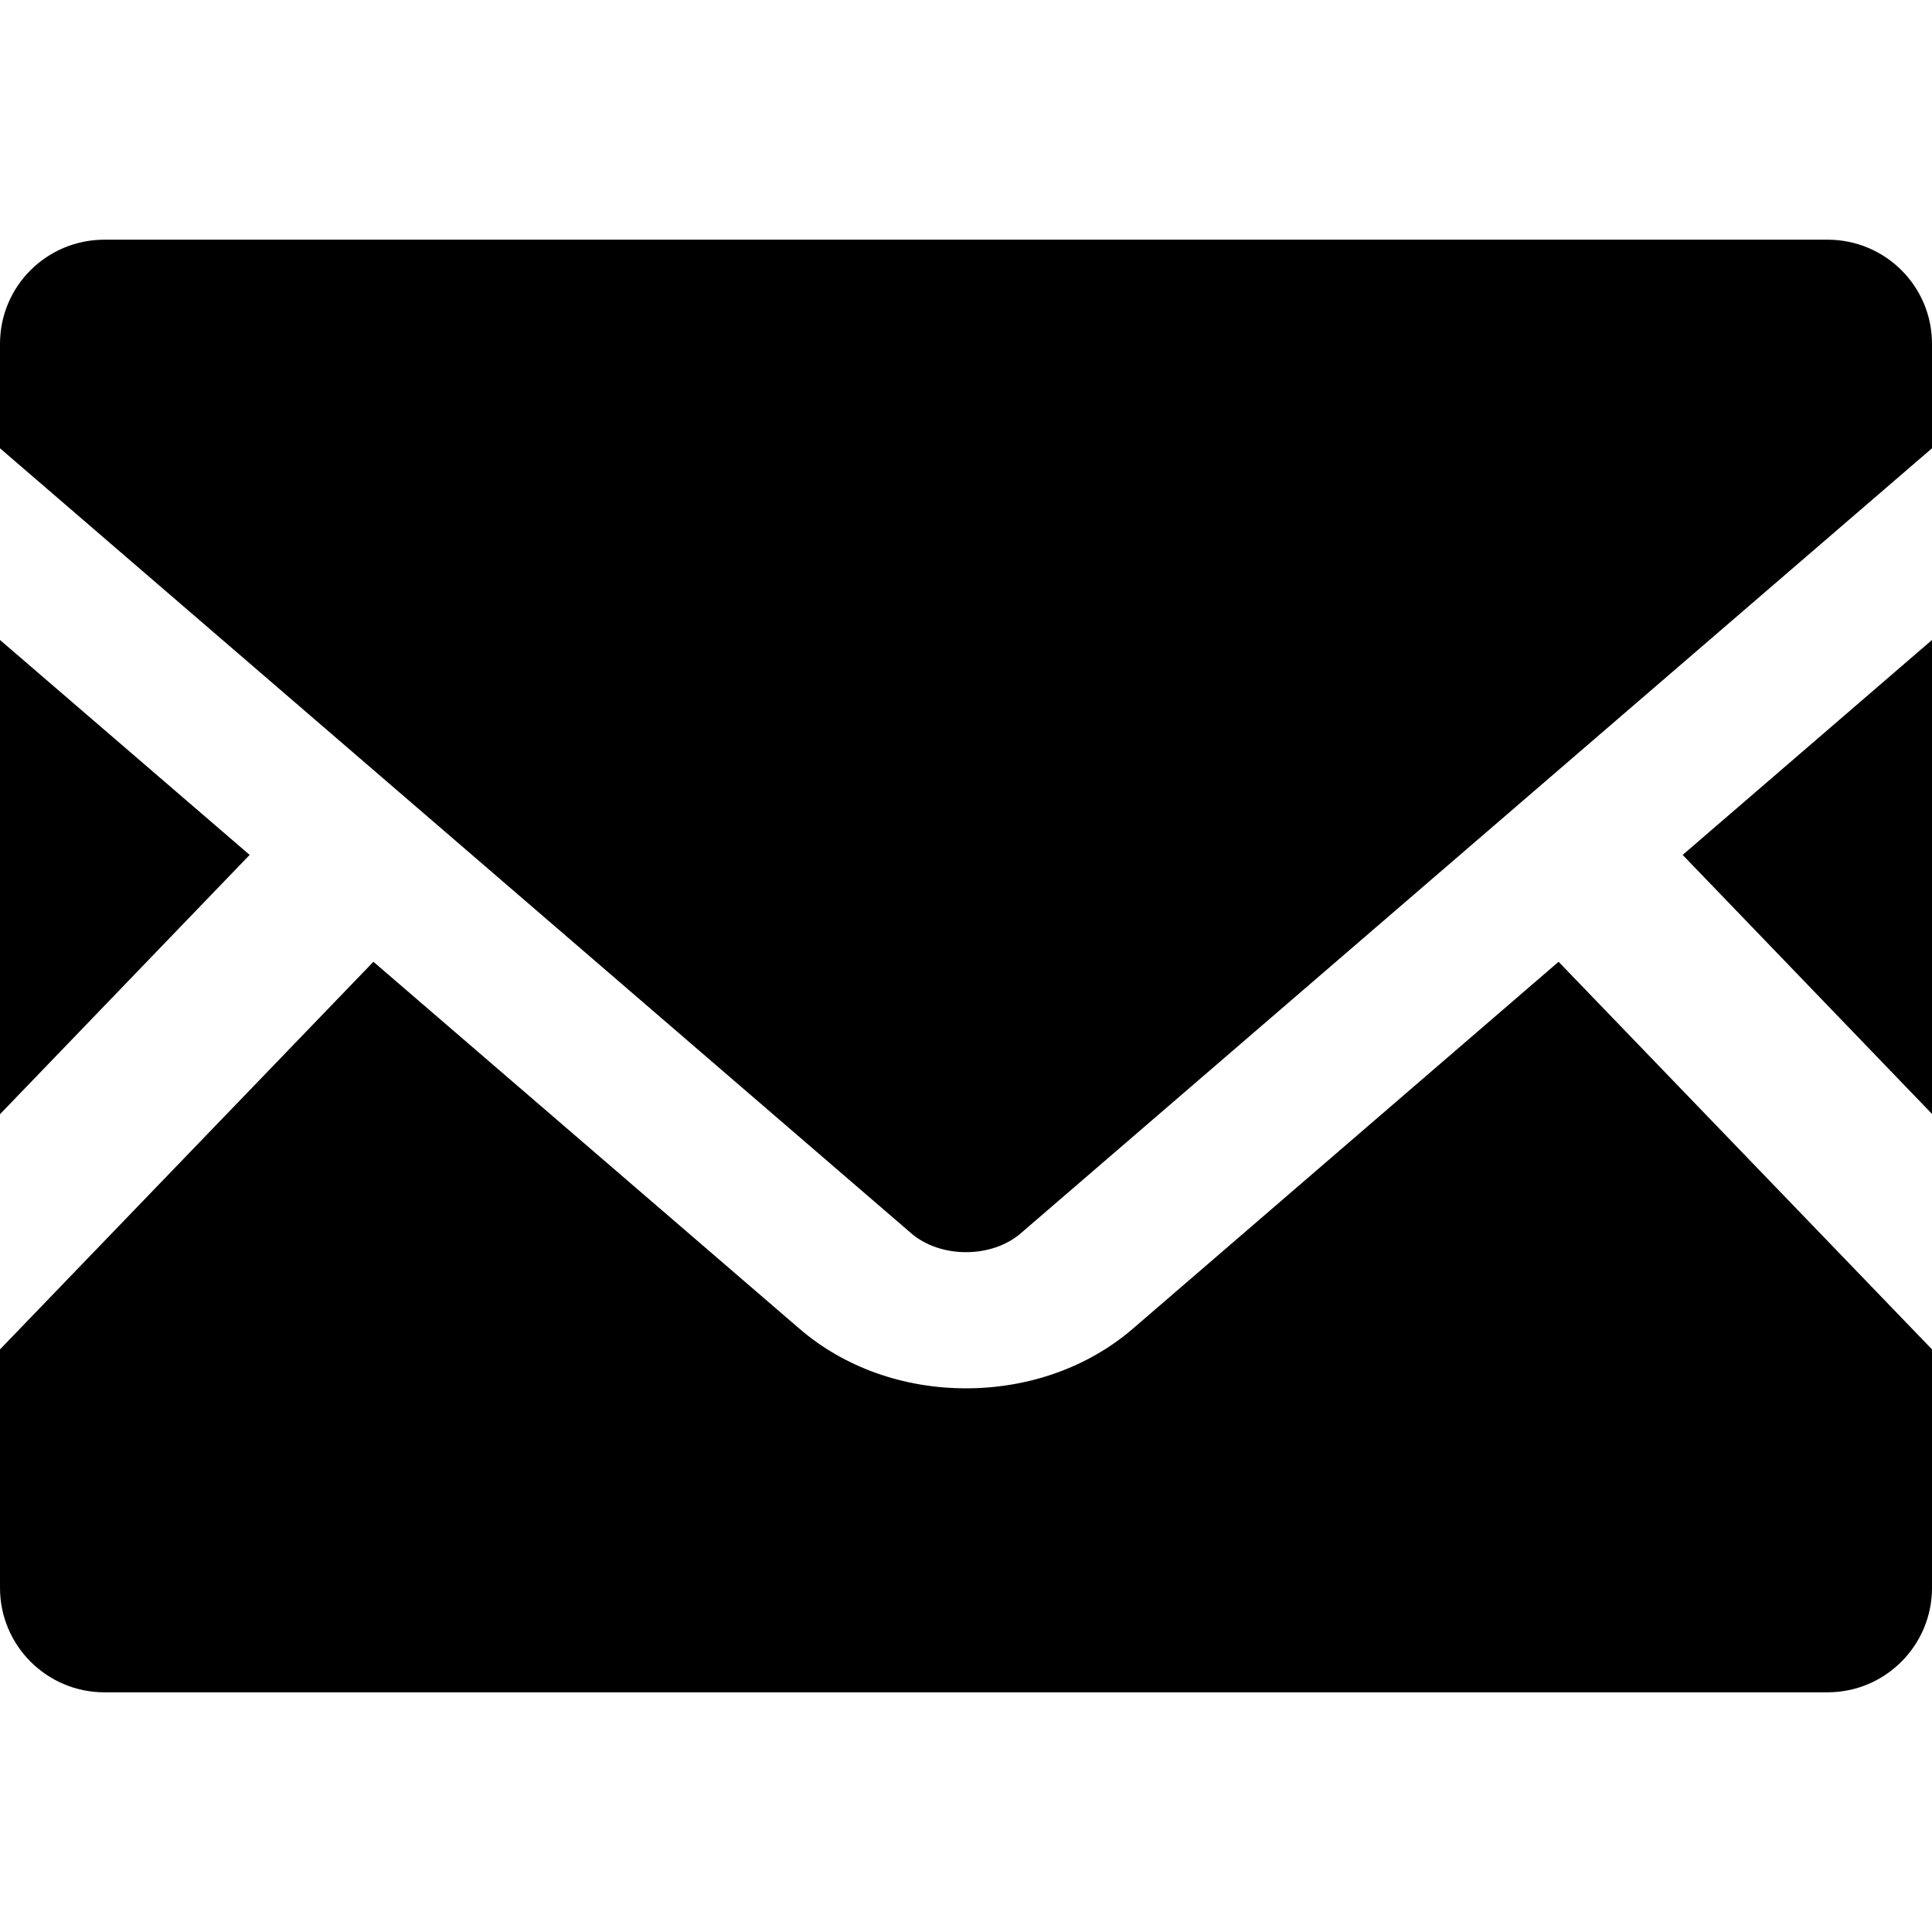
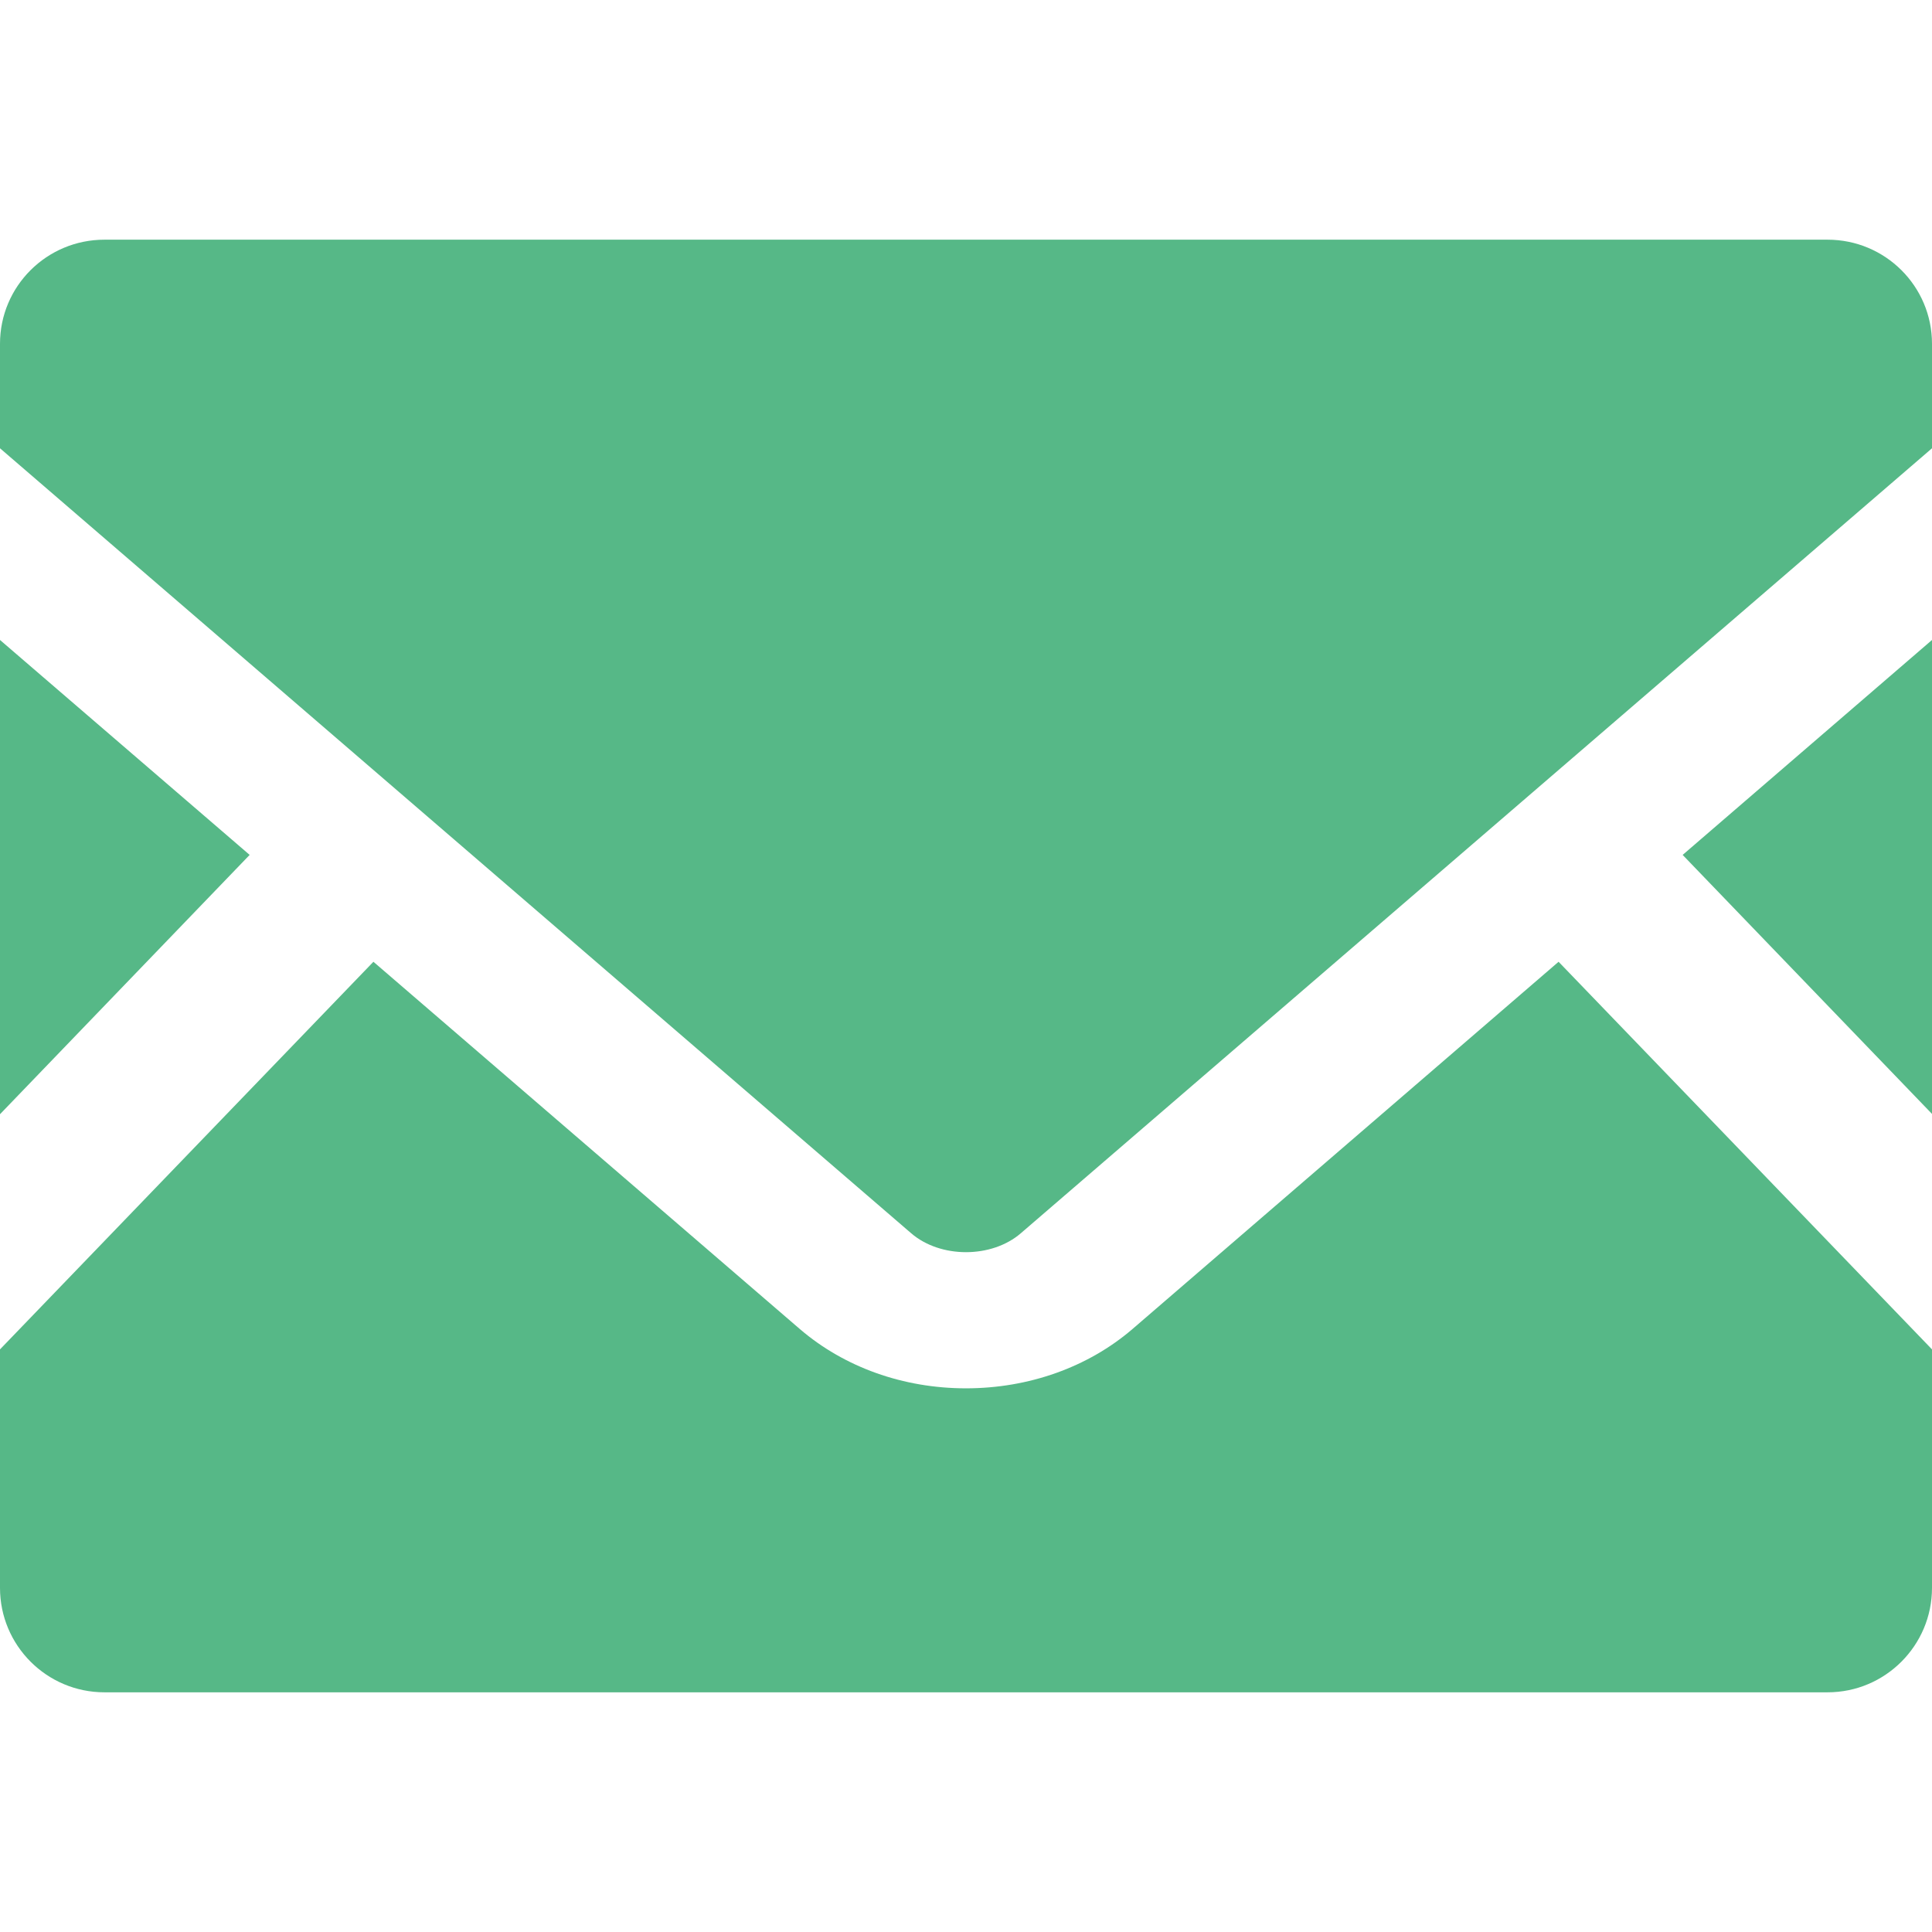
<svg xmlns="http://www.w3.org/2000/svg" height="800px" width="800px" version="1.1" id="_x32_" viewBox="0 0 512 512" xml:space="preserve">
  <style type="text/css">
- 	.st0{fill:#000000;}
+ 	.st0{fill:#56B887;}
</style>
  <g>
    <polygon class="st0" points="512,295.199 445.92,226.559 512,169.6  " />
    <polygon class="st0" points="66.16,226.559 0,295.279 0,169.6  " />
    <path class="st0" d="M512,357.6v63.199c0,15.281-12.4,27.682-27.68,27.682H27.68c-15.281,0-27.68-12.4-27.68-27.682V357.6   l98.959-102.721L212,352.238c11.76,10.082,27.359,15.682,44,15.682c16.641,0,32.32-5.6,44.08-15.682l112.959-97.359L512,357.6z" />
    <path class="st0" d="M512,91.119v27.68l-241.442,208c-7.76,6.72-21.359,6.72-29.119,0L0,118.799v-27.68   c0-15.279,12.398-27.6,27.68-27.6H484.32C499.6,63.519,512,75.84,512,91.119z" />
  </g>
</svg>
